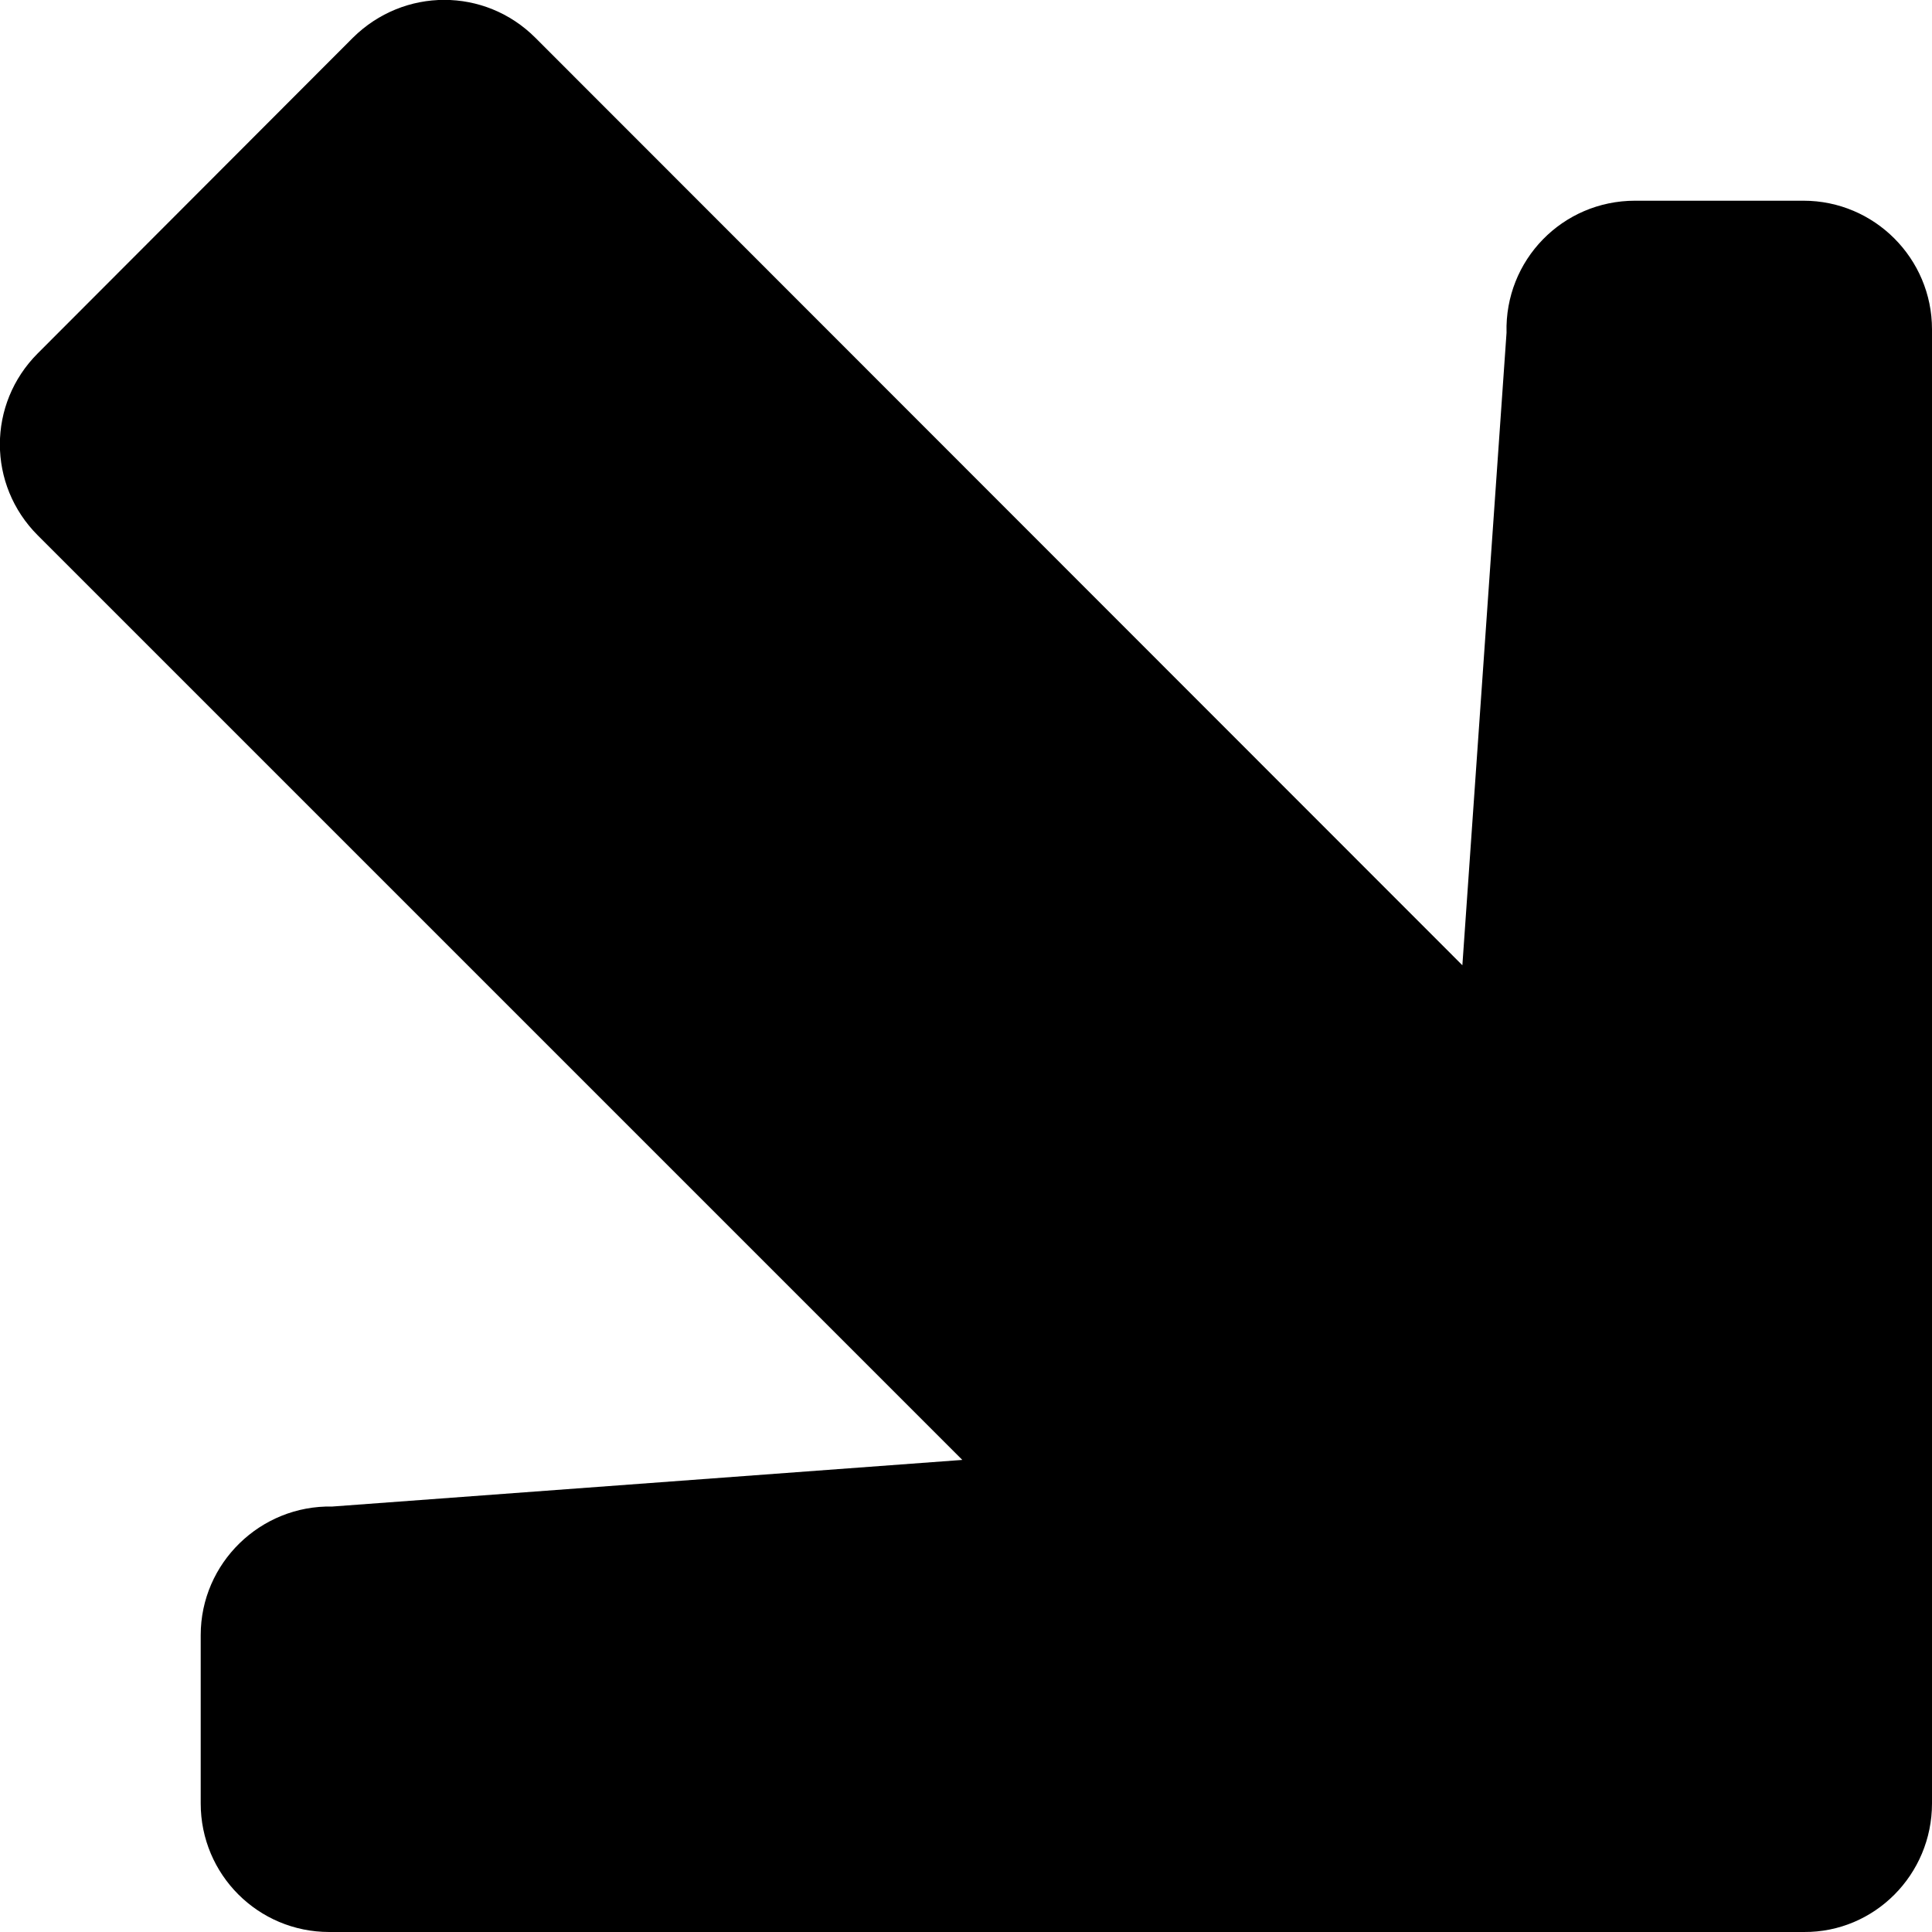
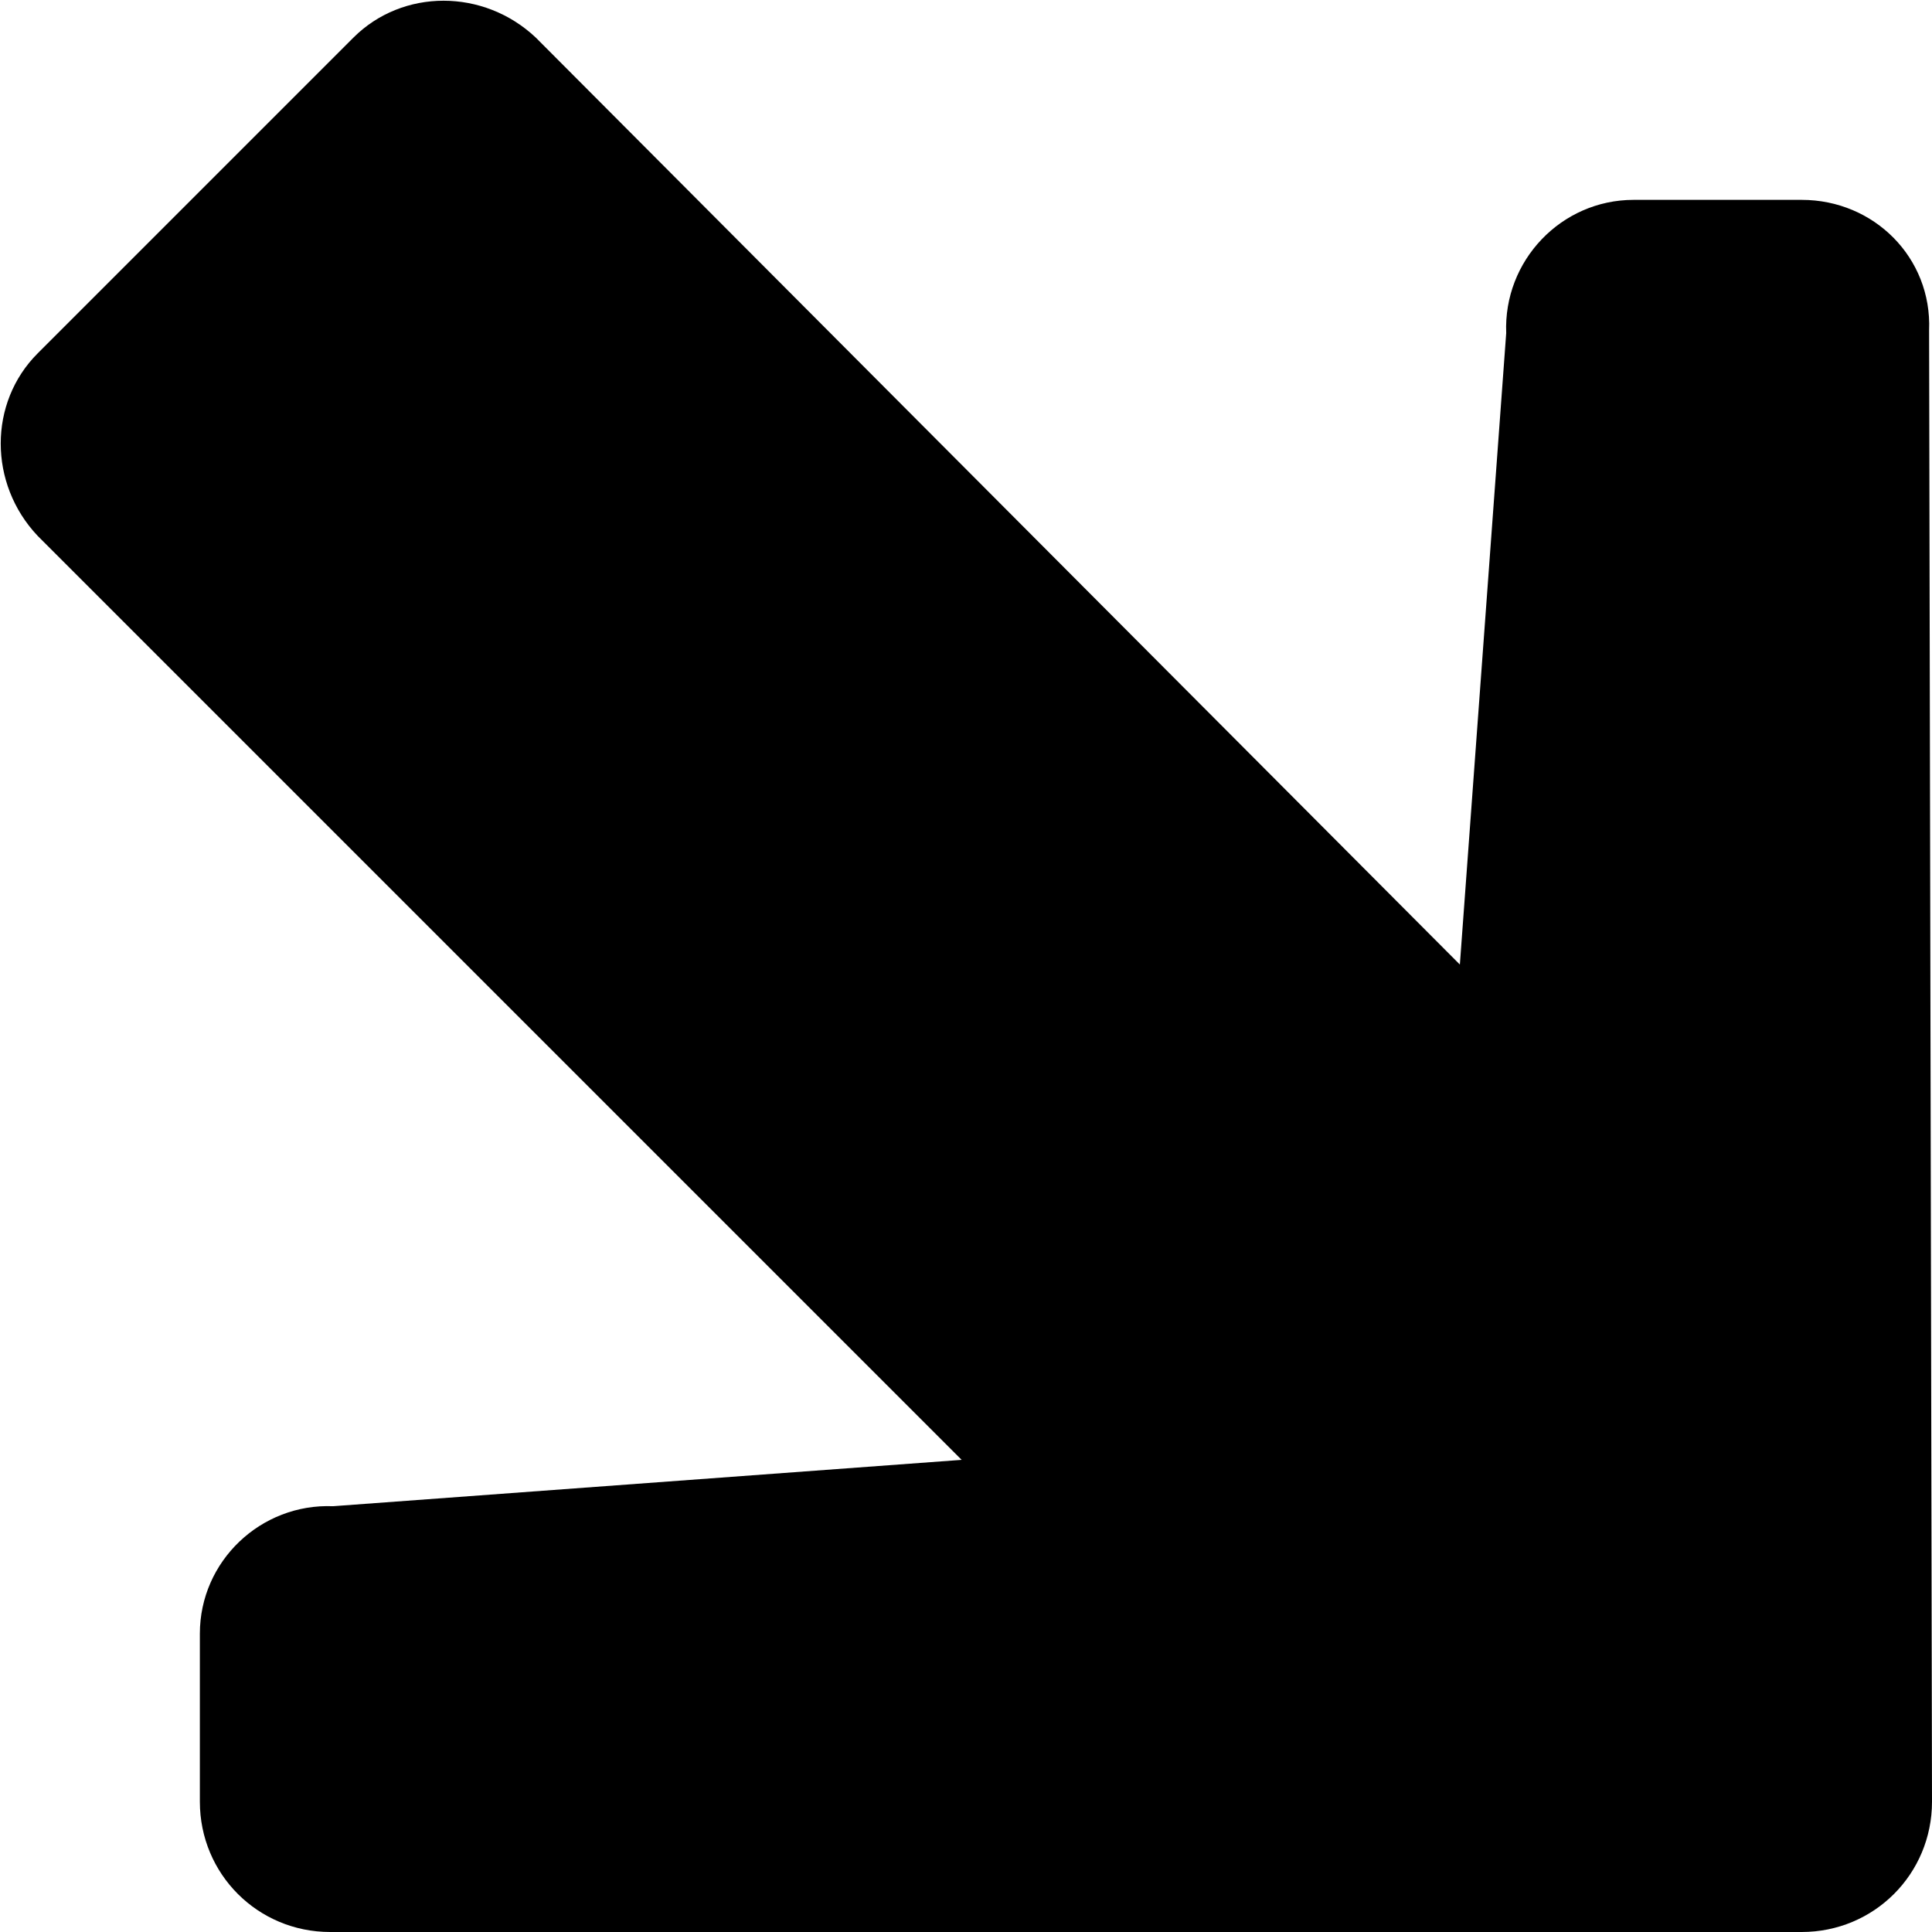
- <svg xmlns="http://www.w3.org/2000/svg" xml:space="preserve" width="3.937in" height="3.937in" version="1.1" style="shape-rendering:geometricPrecision; text-rendering:geometricPrecision; image-rendering:optimizeQuality; fill-rule:evenodd; clip-rule:evenodd" viewBox="0 0 3937 3937">
+ <svg xmlns="http://www.w3.org/2000/svg" xml:space="preserve" width="0.667in" height="0.667in" version="1.1" style="shape-rendering:geometricPrecision; text-rendering:geometricPrecision; image-rendering:optimizeQuality; fill-rule:evenodd; clip-rule:evenodd" viewBox="0 0 667 667">
  <defs>
    <style type="text/css">
   
+     .str0 {stroke:black;stroke-width:6.945}
    .fil0 {fill:black}
+     .fil1 {fill:#030104}
   
  </style>
  </defs>
  <g id="Layer_x0020_1">
-     <path class="fil0" d="M3332 409l343 0c145,0 262,118 262,262l0 3004c0,145 -117,263 -261,262l-3005 0c-145,0 -262,-117 -262,-262l0 -343c0,-147 122,-265 268,-262l1284 -95 -1884 -1884c-103,-103 -103,-268 0,-371l642 -643c104,-103 269,-103 372,0l1889 1890 90 -1289c-4,-148 114,-269 262,-269l0 0z" />
+     <path class="fil0" d="M17504 -6460l0 -343c0,-145 118,-262 262,-262l3004 0c145,0 263,117 262,261l0 3005c0,145 -117,262 -262,262l-343 0c-147,0 -265,-122 -262,-268l-95 -1284 -1884 1884c-103,103 -268,103 -371,0l-643 -642c-103,-104 -103,-269 0,-372l1890 -1889 -1289 -90c-148,4 -269,-114 -269,-262l0 0 0 0z" />
+     <path class="fil0" d="M-1191 10150l201 195c84,83 84,216 0,298l-1752 1708c-85,83 -222,83 -306,0l-1752 -1708c-85,-83 -85,-216 0,-298l200 -195c86,-84 225,-82 309,4l804 675 0 -2142c0,-117 97,-211 217,-211l750 0c120,0 216,94 216,211l0 2148 804 -681c84,-87 224,-88 309,-4l0 0z" />
+     <path class="fil0" d="M17372 10517l0 343c0,145 -118,262 -262,262l-3004 0c-145,0 -263,-117 -262,-261l0 -3005c0,-145 117,-262 262,-262l343 0c147,0 265,122 262,268l95 1284 1884 -1884c103,-103 268,-103 371,0l643 642c103,104 103,269 0,372l-1890 1889 1289 90c148,-4 269,114 269,262l0 0 0 0z" />
+     <path class="fil0" d="M-11532 6802l343 0c145,0 262,118 262,262l0 3004c0,145 -117,263 -261,262l-3005 0c-145,0 -262,-117 -262,-262l0 -343c0,-147 122,-265 268,-262l1284 -95 -1884 -1884c-103,-103 -103,-268 0,-371l642 -643c104,-103 269,-103 372,0l1889 1890 90 -1289c-4,-148 114,-269 262,-269l0 0 0 0z" />
+     <path class="fil0" d="M8982 8691l-195 201c-82,84 -216,84 -298,0l-1708 -1752c-82,-85 -82,-222 0,-306l1708 -1753c83,-84 216,-84 298,0l195 201c84,85 82,225 -3,309l-676 804 2142 0c117,0 211,97 211,217l0 749c0,121 -94,217 -211,217l-2148 0 682 804c86,84 87,224 3,309l0 0z" />
+     <path class="fil0" d="M-13857 532l195 -201c83,-84 216,-84 298,0l1708 1752c83,85 83,222 0,306l-1708 1753c-82,84 -216,84 -298,0l-195 -201c-83,-85 -81,-225 4,-309l675 -804 -2142 0c-117,0 -211,-96 -211,-217l0 -749c0,-120 94,-217 211,-217l2149 0 -682 -804c-86,-84 -88,-224 -4,-309l0 0z" />
+     <path class="fil0" d="M564 69l58 0c25,0 45,20 44,45l1 508c0,25 -20,45 -45,45l-508 0c-25,0 -45,-20 -45,-45l0 -58c0,-25 21,-45 46,-44l217 -16 -319 -319c-17,-18 -17,-46 0,-63l109 -109c17,-17 45,-17 63,0l319 320 16 -218c-1,-25 19,-46 44,-46l0 0 0 0z" />
+     <path class="fil0" d="M-11822 -6412l344 0c145,0 262,118 261,262l1 3004c0,145 -117,263 -262,262l-3004 0c-145,0 -263,-117 -262,-262l0 -343c0,-147 121,-265 268,-262l1283 -95 -1883 -1884c-103,-103 -103,-268 0,-371l642 -643c103,-103 268,-103 371,0l1889 1890 90 -1289c-4,-148 115,-269 262,-269l0 0 0 0z" />
+     <path class="fil0 str0" d="M-11728 -10967l1919 0c557,0 1009,452 1009,1009l0 1919c0,557 -452,1009 -1009,1009l-1919 0c-557,0 -1009,-452 -1009,-1009l0 -1919c0,-557 452,-1009 1009,-1009z" />
+     <g id="_2921501432432">
+       <path class="fil0" d="M14926 1219l344 0c145,0 262,118 261,262l1 3004c0,145 -117,263 -262,262l-3004 0c-145,0 -263,-117 -262,-262l0 -343c0,-147 121,-265 268,-262l1283 -95 -1883 -1884c-103,-103 -103,-268 0,-371l642 -643c103,-103 268,-103 371,0l1889 1890 90 -1289c-4,-148 115,-269 262,-269l0 0 0 0z" />
+       <path class="fil0 str0" d="M15020 -3336l1919 0c557,0 1009,452 1009,1009l0 1919c0,557 -452,1009 -1009,1009l-1919 0c-557,0 -1009,-452 -1009,-1009l0 -1919c0,-557 452,-1009 1009,-1009z" />
+       <g id="_2398609363824">
+         <g>
+           <g id="c187_arrow">
+             <path id="__x003c_Group_x003e__5_" class="fil1" d="M23365 2802c0,2 0,3 0,3 0,1 0,1 0,2 0,0 0,0 0,0l0 0c0,1 0,1 0,2 0,0 0,0 0,0 0,0 0,0 0,1 0,4 0,5 0,9 0,509 -202,1005 -557,1371l409 402c19,20 25,50 15,74 -11,25 -35,42 -63,42l-1328 0c-37,0 -67,-30 -67,-67l0 -1312c0,-1 0,-2 0,-3 0,-37 30,-67 67,-67 25,0 47,13 59,33l402 398c228,-236 353,-543 353,-881 -5,-688 -569,-1249 -1269,-1249 -688,5 -1247,569 -1247,1269l-711 -2 0 -10c0,-1078 877,-1961 1968,-1968 1077,0 1959,875 1969,1953l0 0z" />
+           </g>
+         </g>
+         <g>
+     </g>
+         <g>
+     </g>
+         <g>
+     </g>
+         <g>
+     </g>
+         <g>
+     </g>
+         <g>
+     </g>
+         <g>
+     </g>
+         <g>
+     </g>
+         <g>
+     </g>
+         <g>
+     </g>
+         <g>
+     </g>
+         <g>
+     </g>
+         <g>
+     </g>
+         <g>
+     </g>
+         <g>
+     </g>
+       </g>
+     </g>
+     <path class="fil0" d="M10533 -1871l-343 0c-145,0 -262,-118 -262,-262l0 -3004c0,-145 117,-263 261,-262l3005 0c145,0 262,117 262,262l0 343c0,147 -122,265 -268,262l-1284 95 1884 1884c103,103 103,268 0,371l-642 643c-104,103 -269,103 -372,0l-1889 -1890 -90 1289c4,148 -114,269 -262,269l0 0 0 0z" />
  </g>
</svg>
